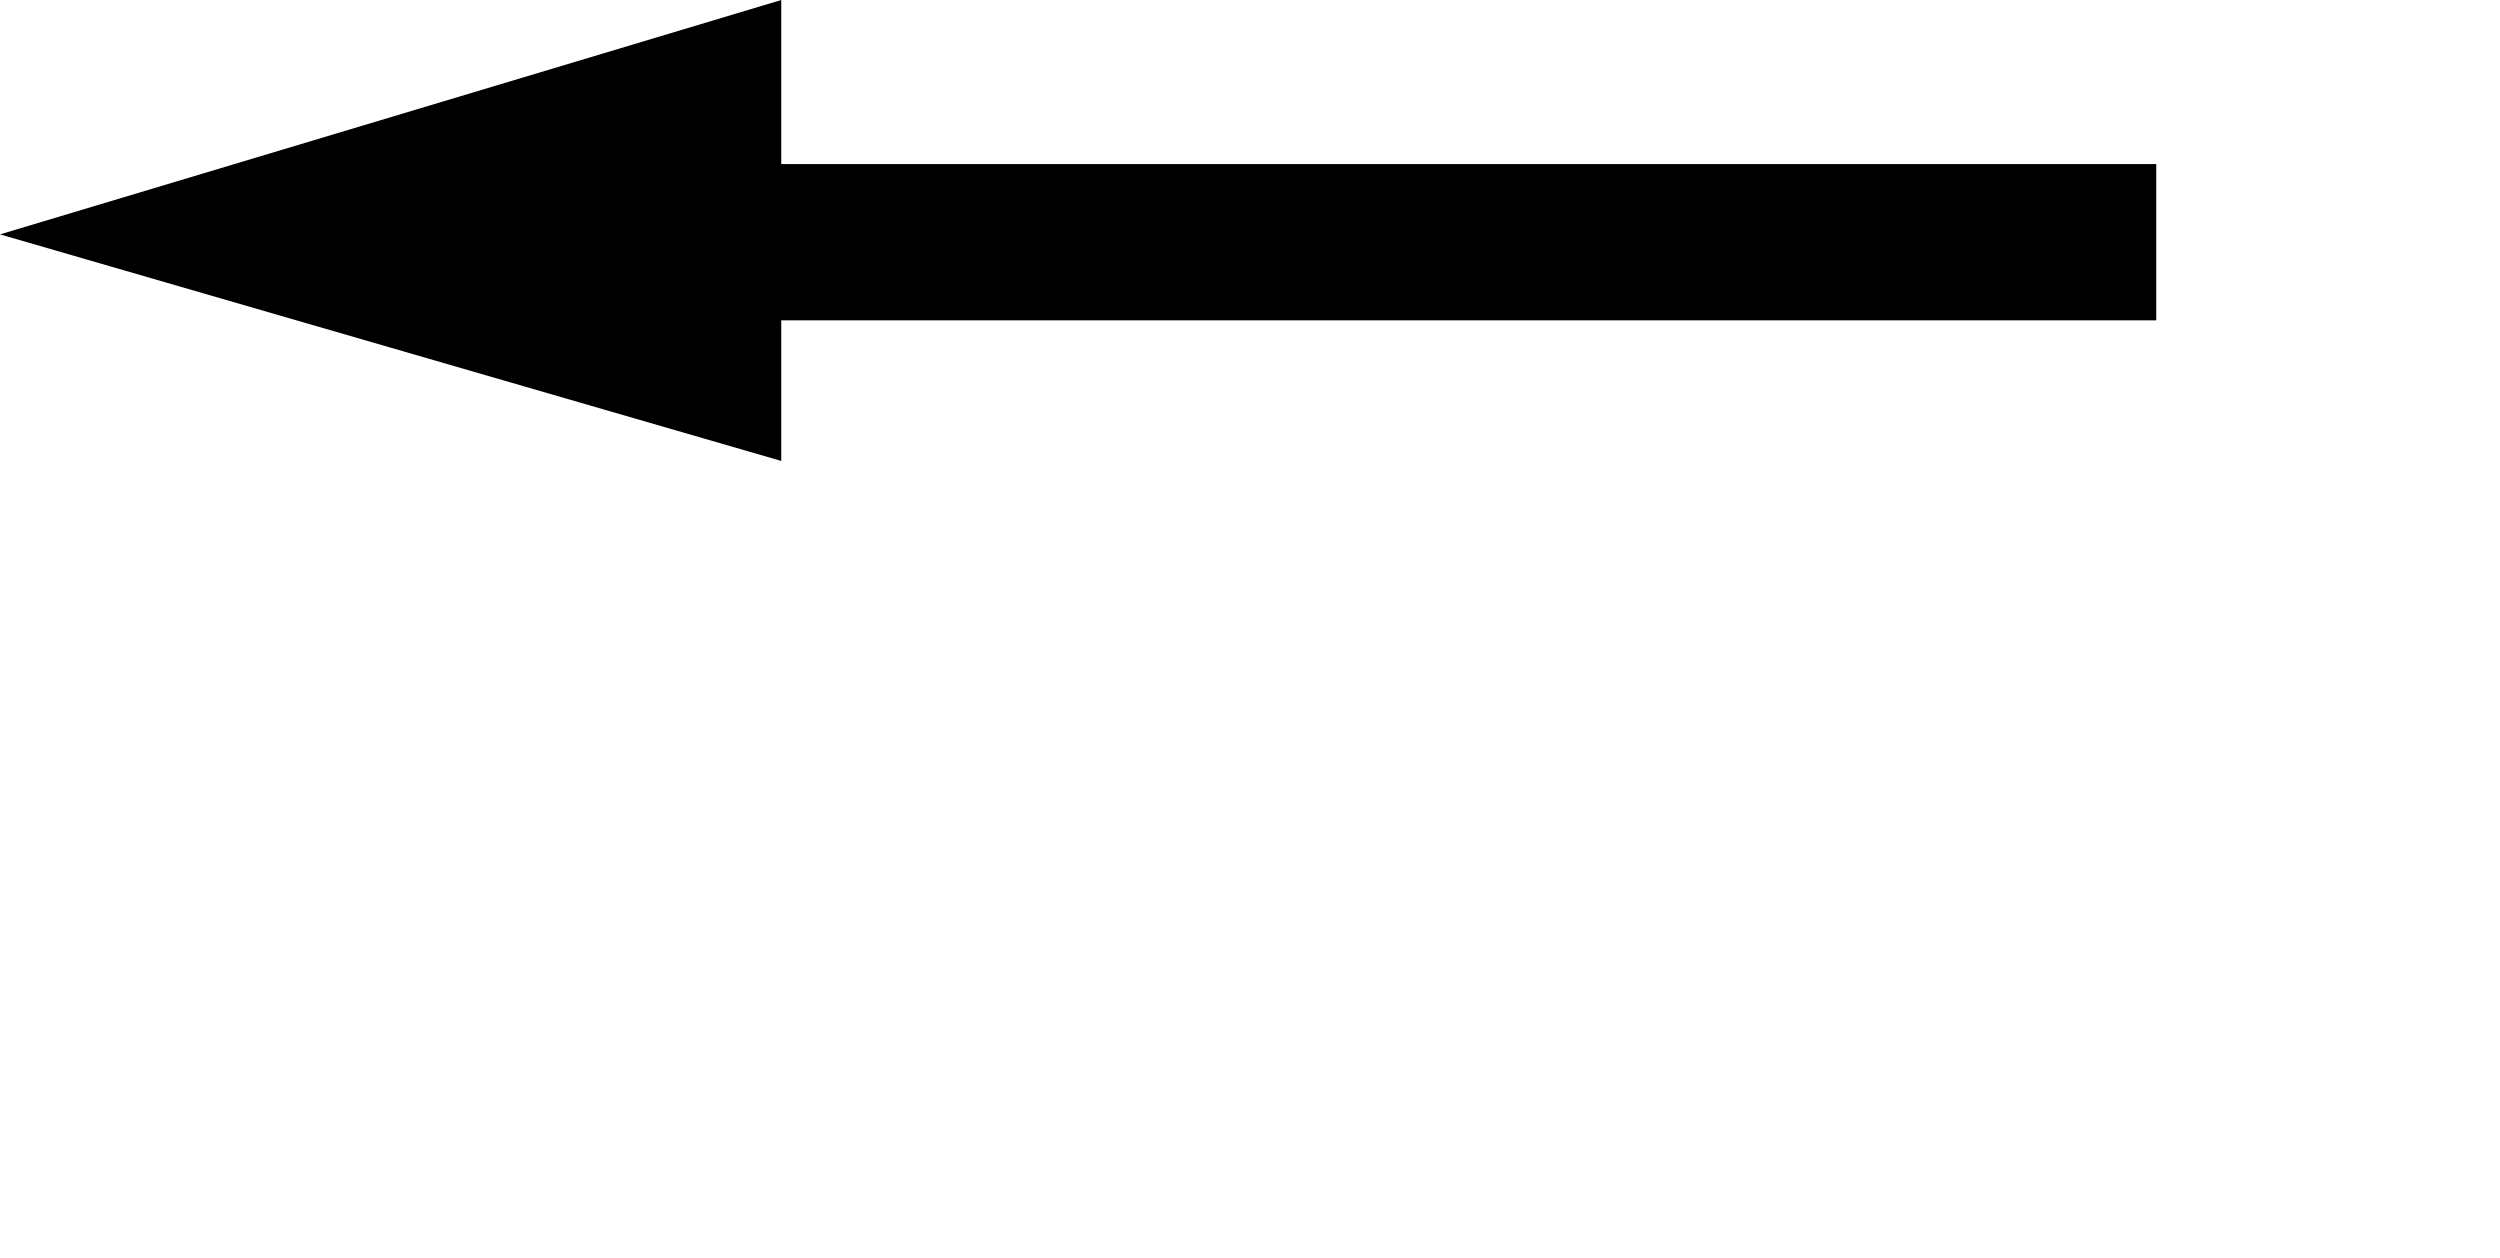
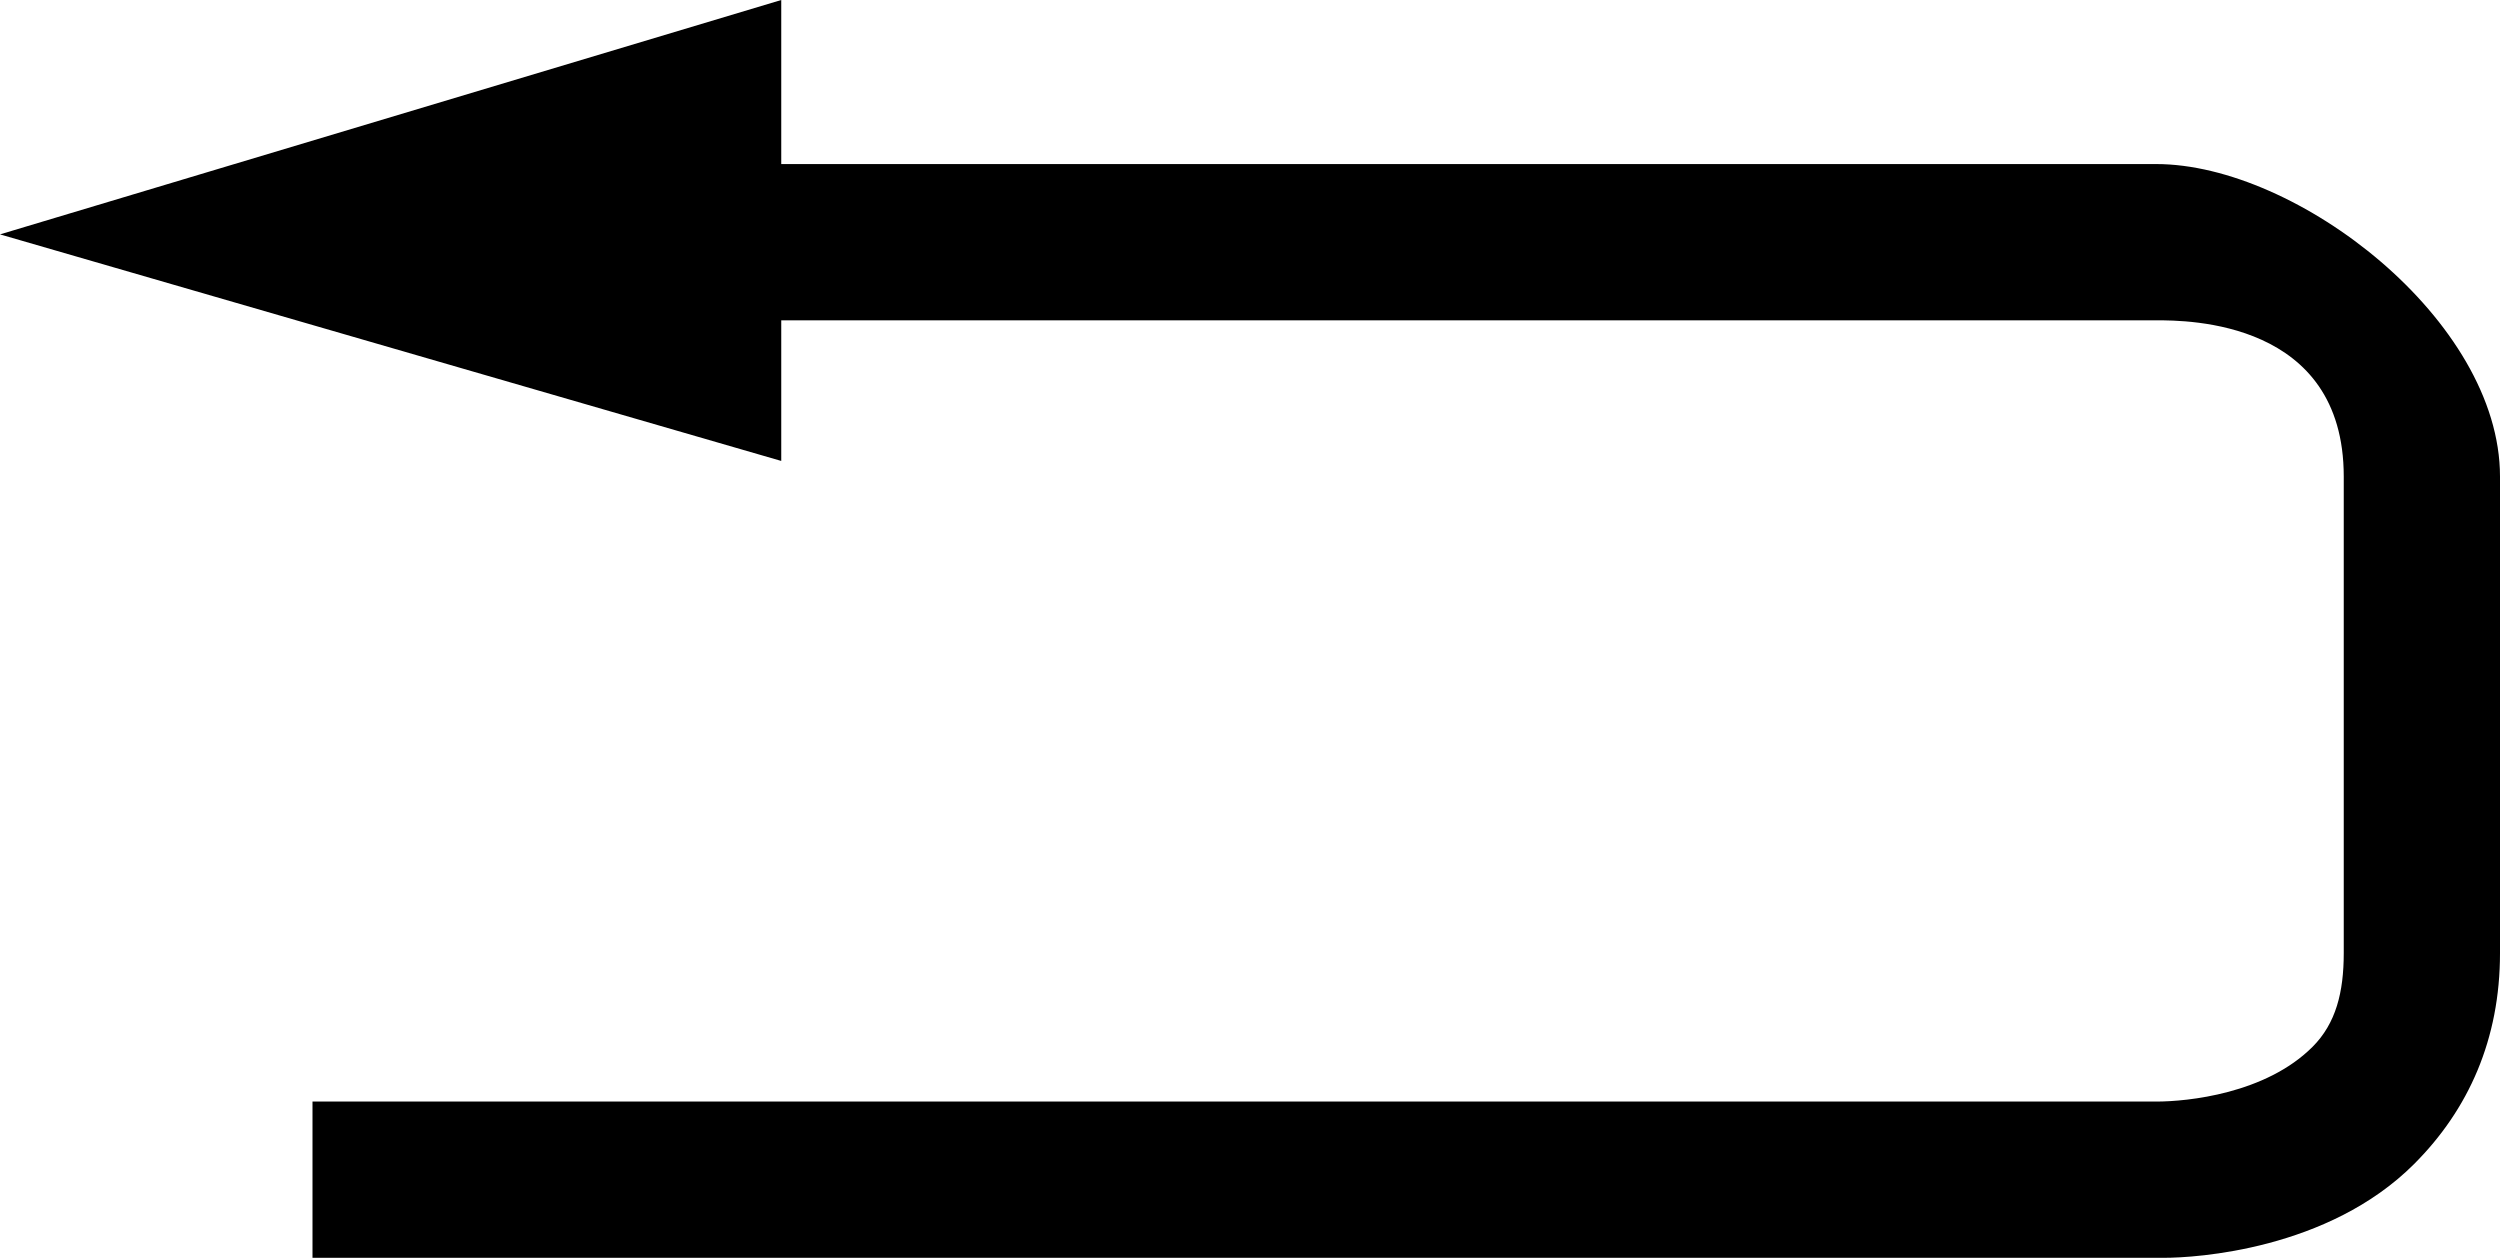
- <svg xmlns="http://www.w3.org/2000/svg" viewBox="0 0 32 16.1">
-   <path d="M27.6 2.1H10V0L0 3l10 2.9V4.1h17.6c.4 0 2.4 02.42v6.1c0.5-.1.9-.41.2-.6.6-1.6.7-2 .7H4v2h23.7c.4 02.1-.13.2-1.2.7-.71.1-1.61.1-2.7V6.1c0-2-2.6-4-4.4-4z" />
+ <svg xmlns="http://www.w3.org/2000/svg" version="1.1" id="Layer_1" x="0px" y="0px" viewBox="0 0 32 16.1">
+   <path d="M27.6,2.1H10L10,0L0,3l10,2.9l0-1.8h17.6c0.4,0,2.4,0,2.4,2v6.1c0,0.5-0.1,0.9-0.4,1.2C29,14,28,14.1,27.6,14.1     H4v2h23.6c0,0,0,0,0.1,0c0.4,0,2.1-0.1,3.2-1.2c0.7-0.7,1.1-1.6,1.1-2.7V6.1C32,4.1,29.4,2.1,27.6,2.1z" />
</svg>
